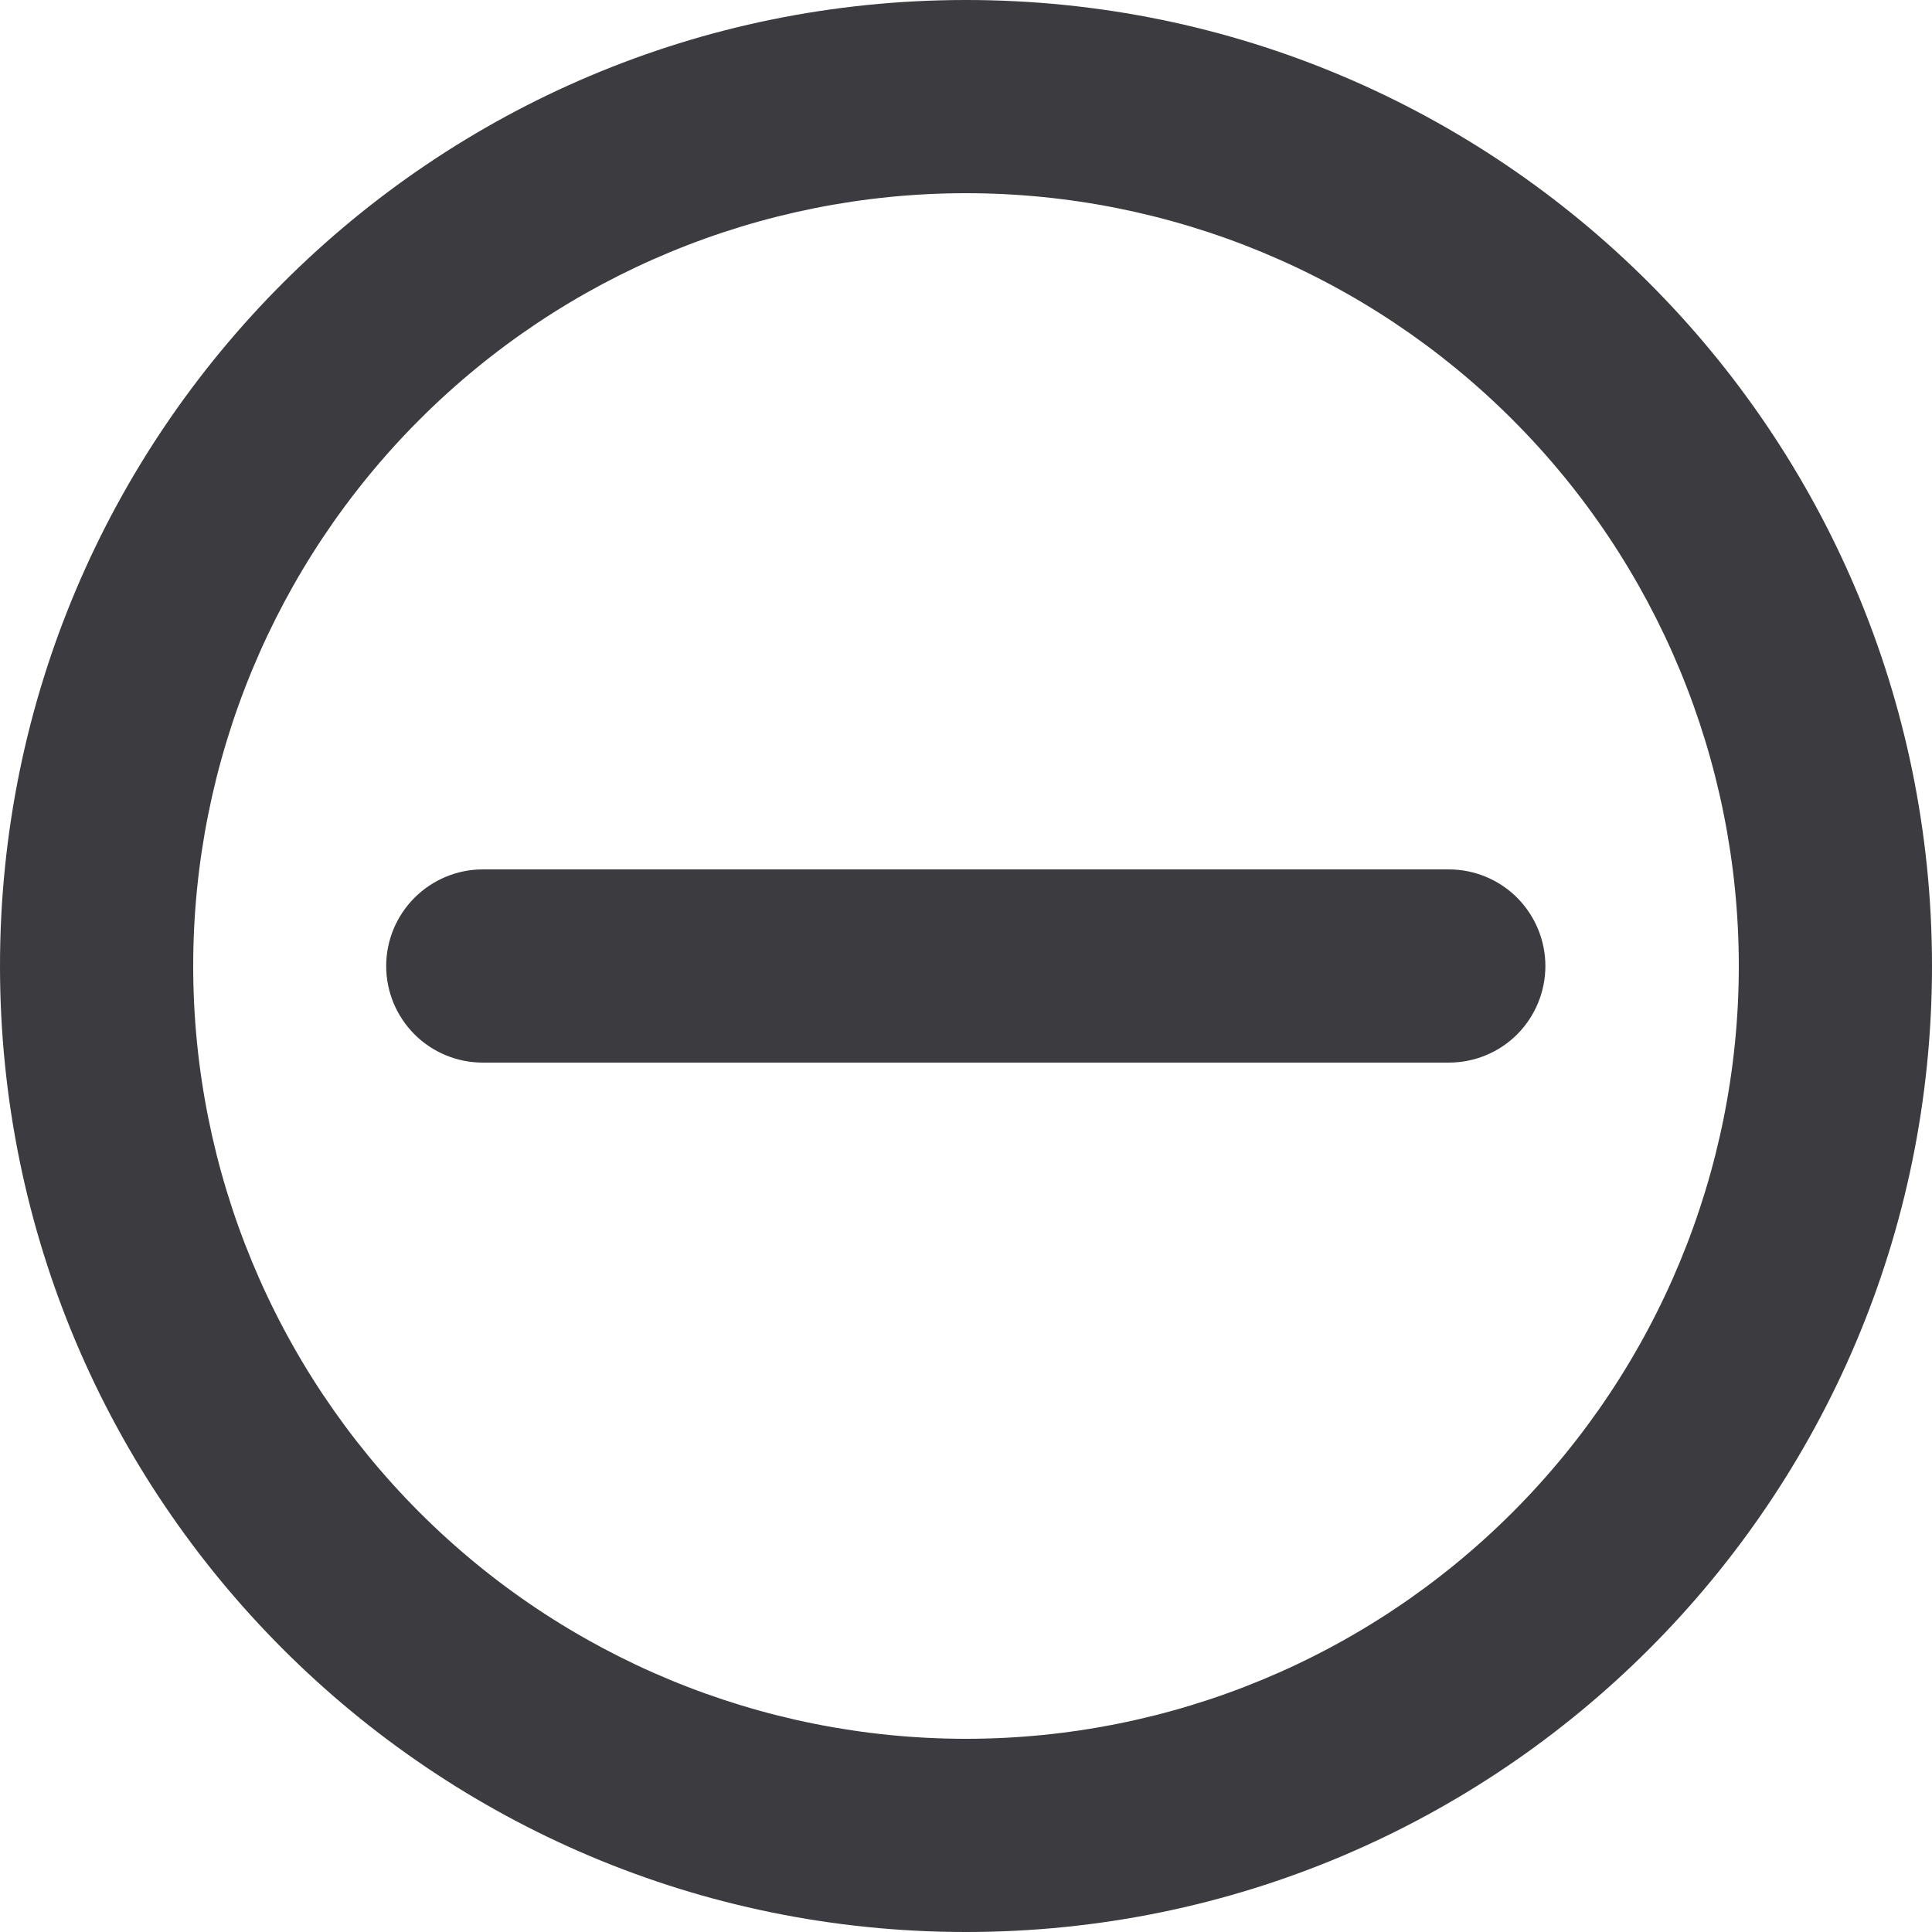
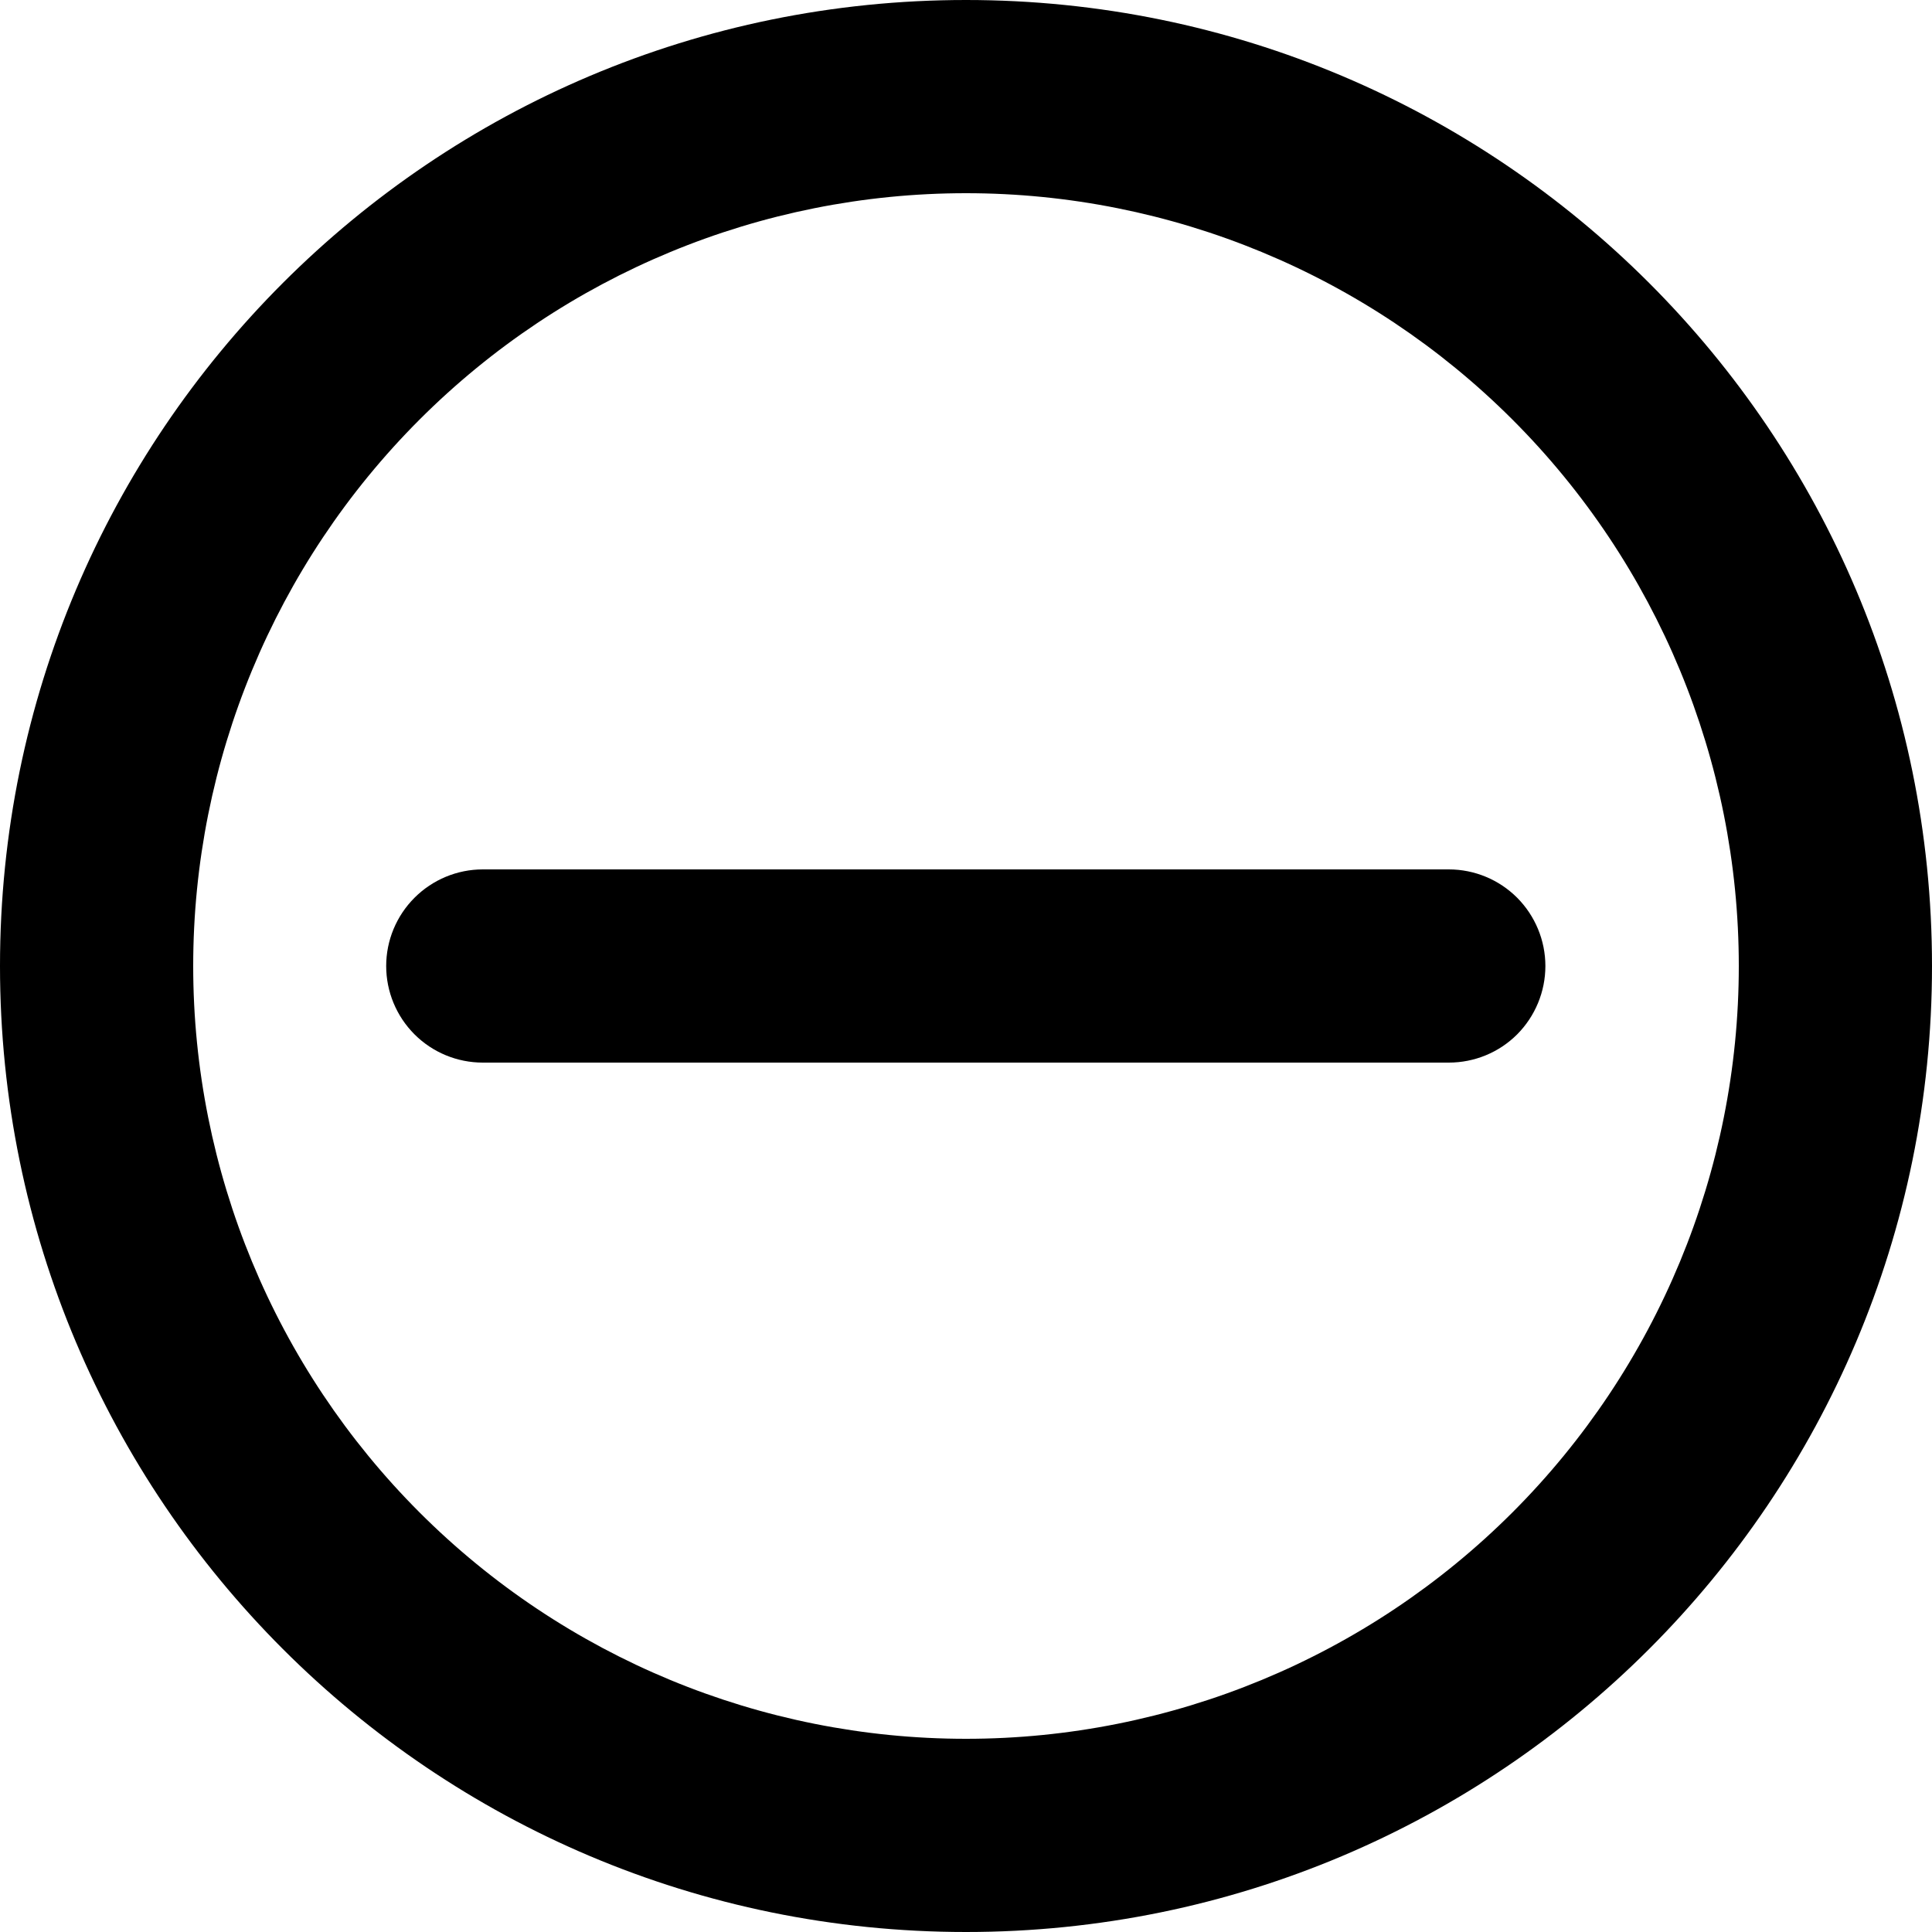
<svg xmlns="http://www.w3.org/2000/svg" preserveAspectRatio="none" overflow="visible" style="display: block;" width="18" height="18" viewBox="0 0 18 18" fill="none">
  <g id="Group">
-     <path id="Vector" fill-rule="evenodd" clip-rule="evenodd" d="M0 9C0 4.029 4.029 0 9 0C13.971 0 18 4.029 18 9C18 13.971 13.971 18 9 18C4.029 18 0 13.971 0 9ZM9 1.8C7.09 1.8 5.259 2.559 3.909 3.909C2.559 5.259 1.8 7.09 1.8 9C1.8 10.91 2.559 12.741 3.909 14.091C5.259 15.441 7.09 16.2 9 16.2C10.91 16.2 12.741 15.441 14.091 14.091C15.441 12.741 16.2 10.91 16.2 9C16.2 7.09 15.441 5.259 14.091 3.909C12.741 2.559 10.91 1.8 9 1.8Z" fill="#3B3B40" />
-     <path id="Vector_2" d="M4.498 8.1H13.498C13.737 8.1 13.966 8.195 14.135 8.364C14.303 8.533 14.398 8.762 14.398 9C14.398 9.239 14.303 9.468 14.135 9.637C13.966 9.806 13.737 9.9 13.498 9.9H4.498C4.26 9.9 4.031 9.806 3.862 9.637C3.693 9.468 3.598 9.239 3.598 9C3.598 8.762 3.693 8.533 3.862 8.364C4.031 8.195 4.26 8.1 4.498 8.1Z" fill="#3B3B40" />
+     <path id="Vector" fill-rule="evenodd" clip-rule="evenodd" d="M0 9C0 4.029 4.029 0 9 0C13.971 0 18 4.029 18 9C18 13.971 13.971 18 9 18C4.029 18 0 13.971 0 9ZM9 1.8C7.09 1.8 5.259 2.559 3.909 3.909C2.559 5.259 1.8 7.09 1.8 9C1.8 10.91 2.559 12.741 3.909 14.091C5.259 15.441 7.09 16.2 9 16.2C10.91 16.2 12.741 15.441 14.091 14.091C15.441 12.741 16.2 10.91 16.2 9C16.2 7.09 15.441 5.259 14.091 3.909C12.741 2.559 10.91 1.8 9 1.8Z" fill="currentColor" />
+     <path id="Vector_2" d="M4.498 8.1H13.498C13.737 8.1 13.966 8.195 14.135 8.364C14.303 8.533 14.398 8.762 14.398 9C14.398 9.239 14.303 9.468 14.135 9.637C13.966 9.806 13.737 9.9 13.498 9.9H4.498C4.26 9.9 4.031 9.806 3.862 9.637C3.693 9.468 3.598 9.239 3.598 9C3.598 8.762 3.693 8.533 3.862 8.364C4.031 8.195 4.26 8.1 4.498 8.1Z" fill="currentColor" />
  </g>
</svg>
